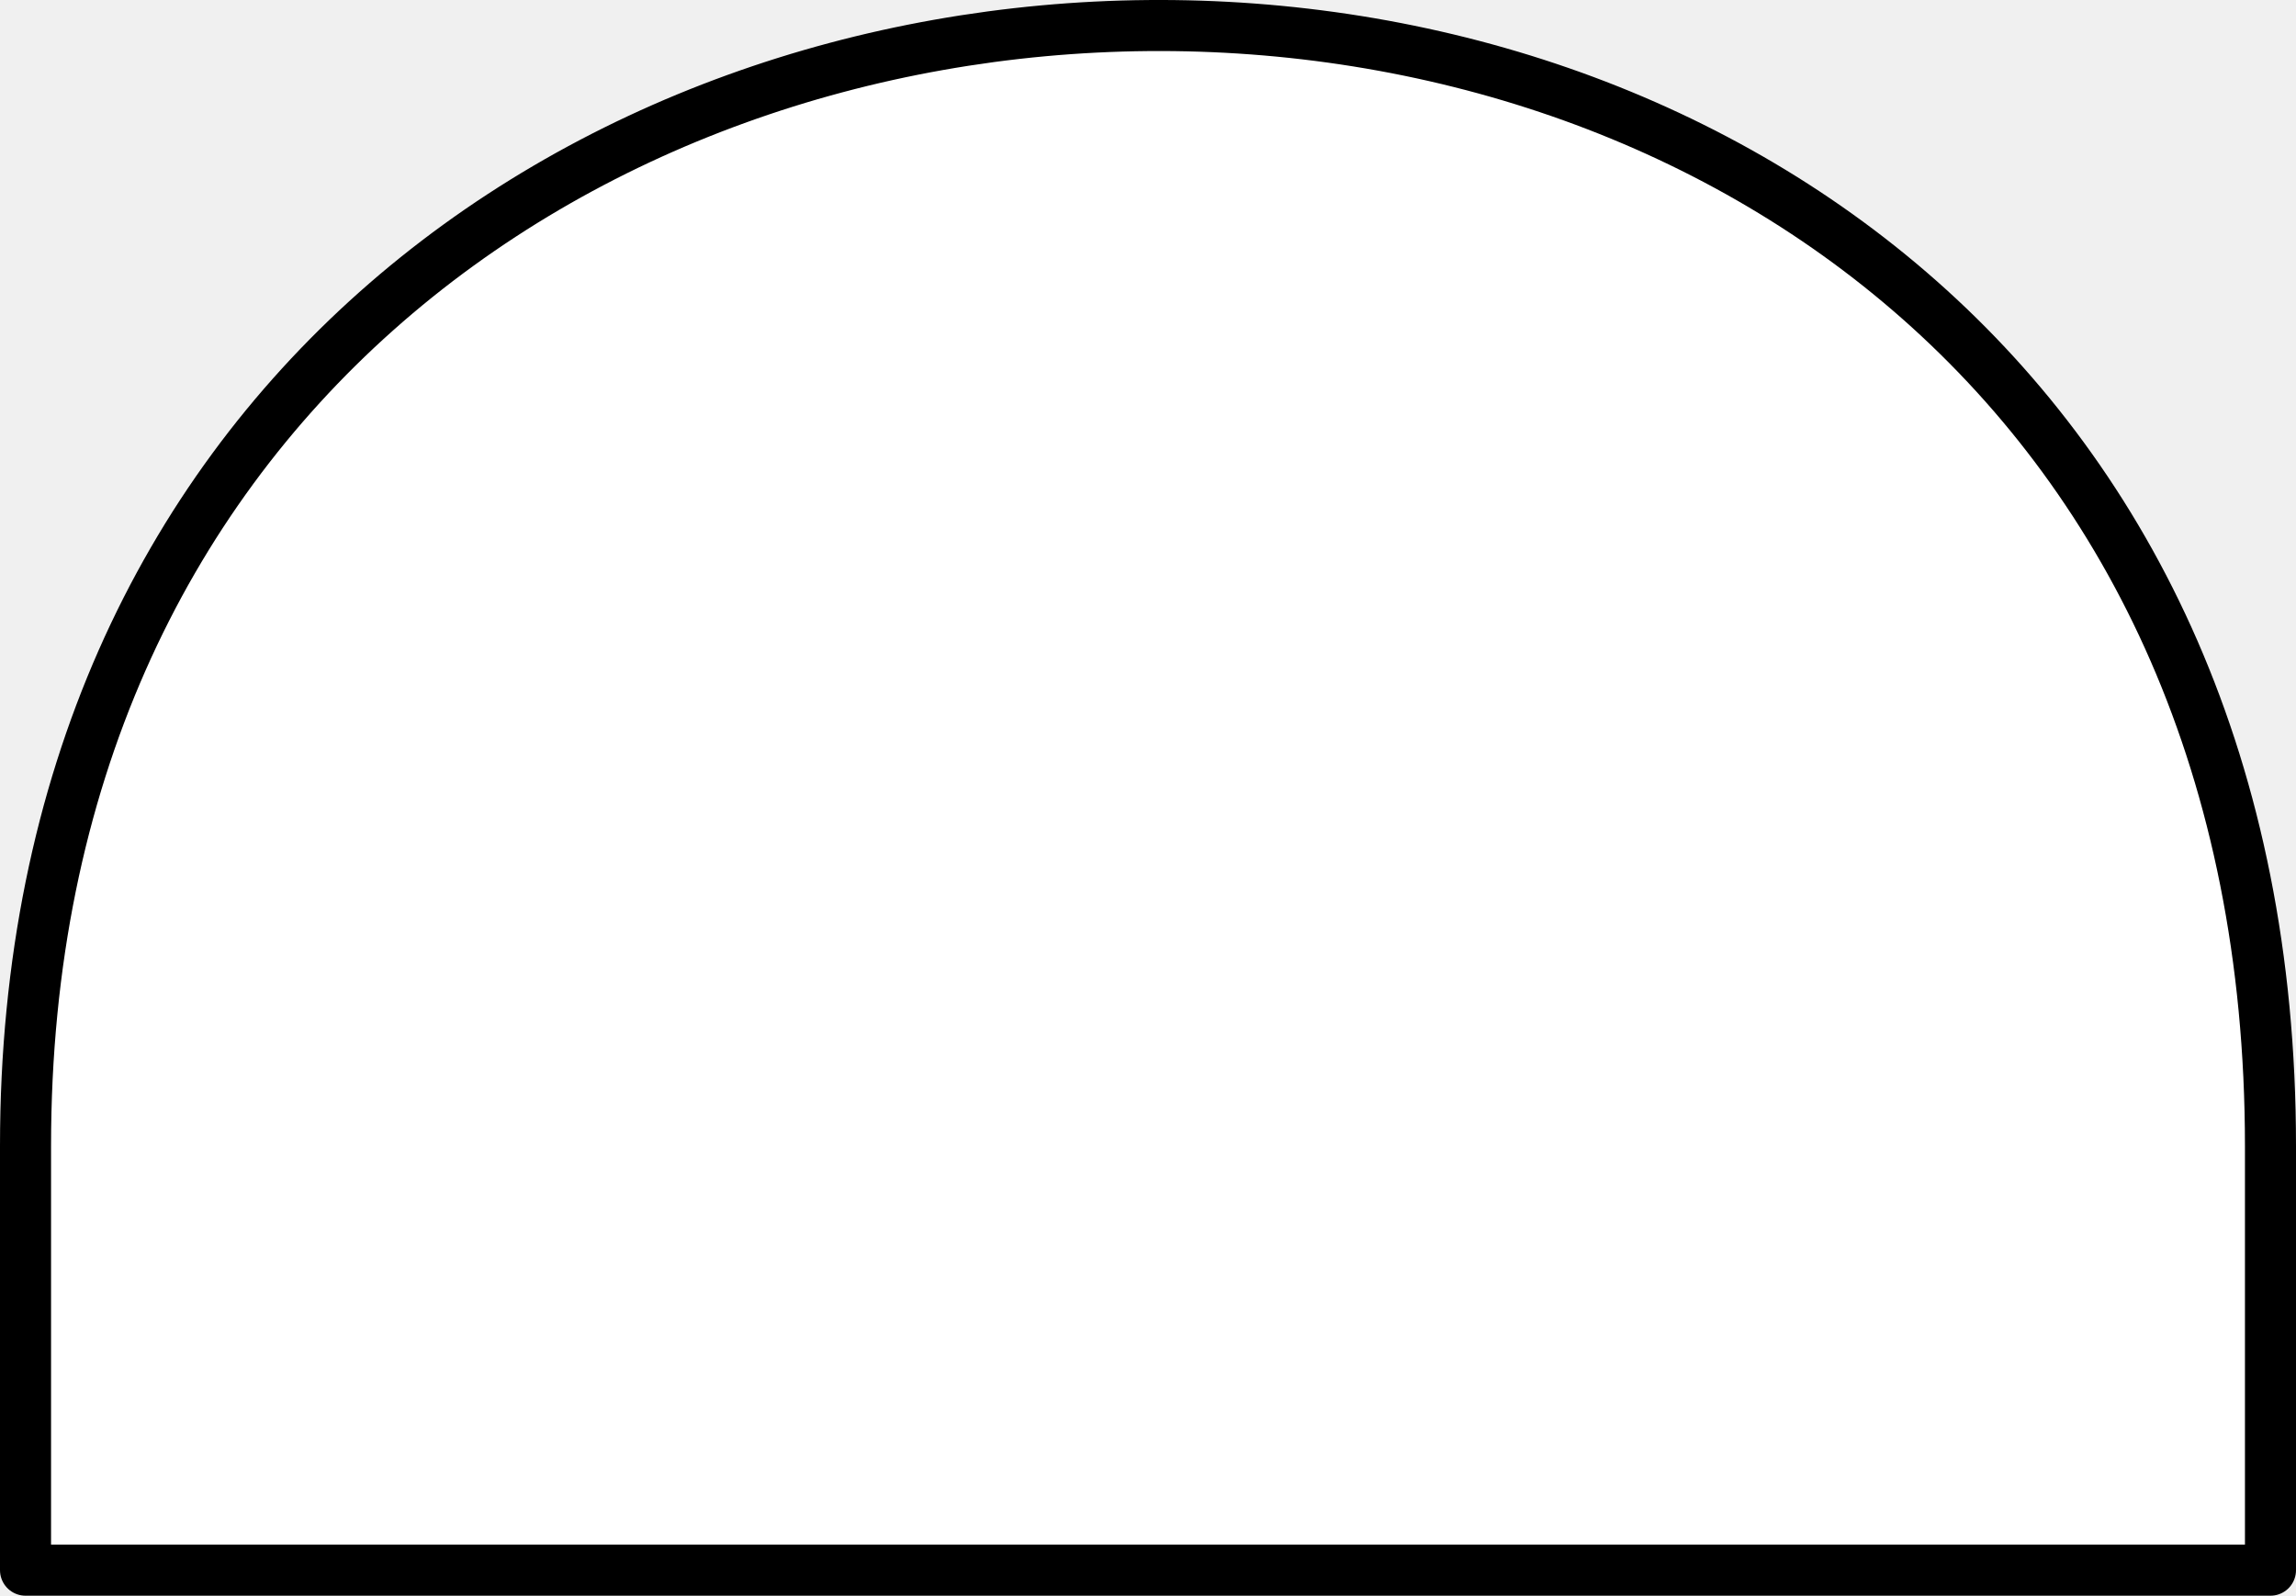
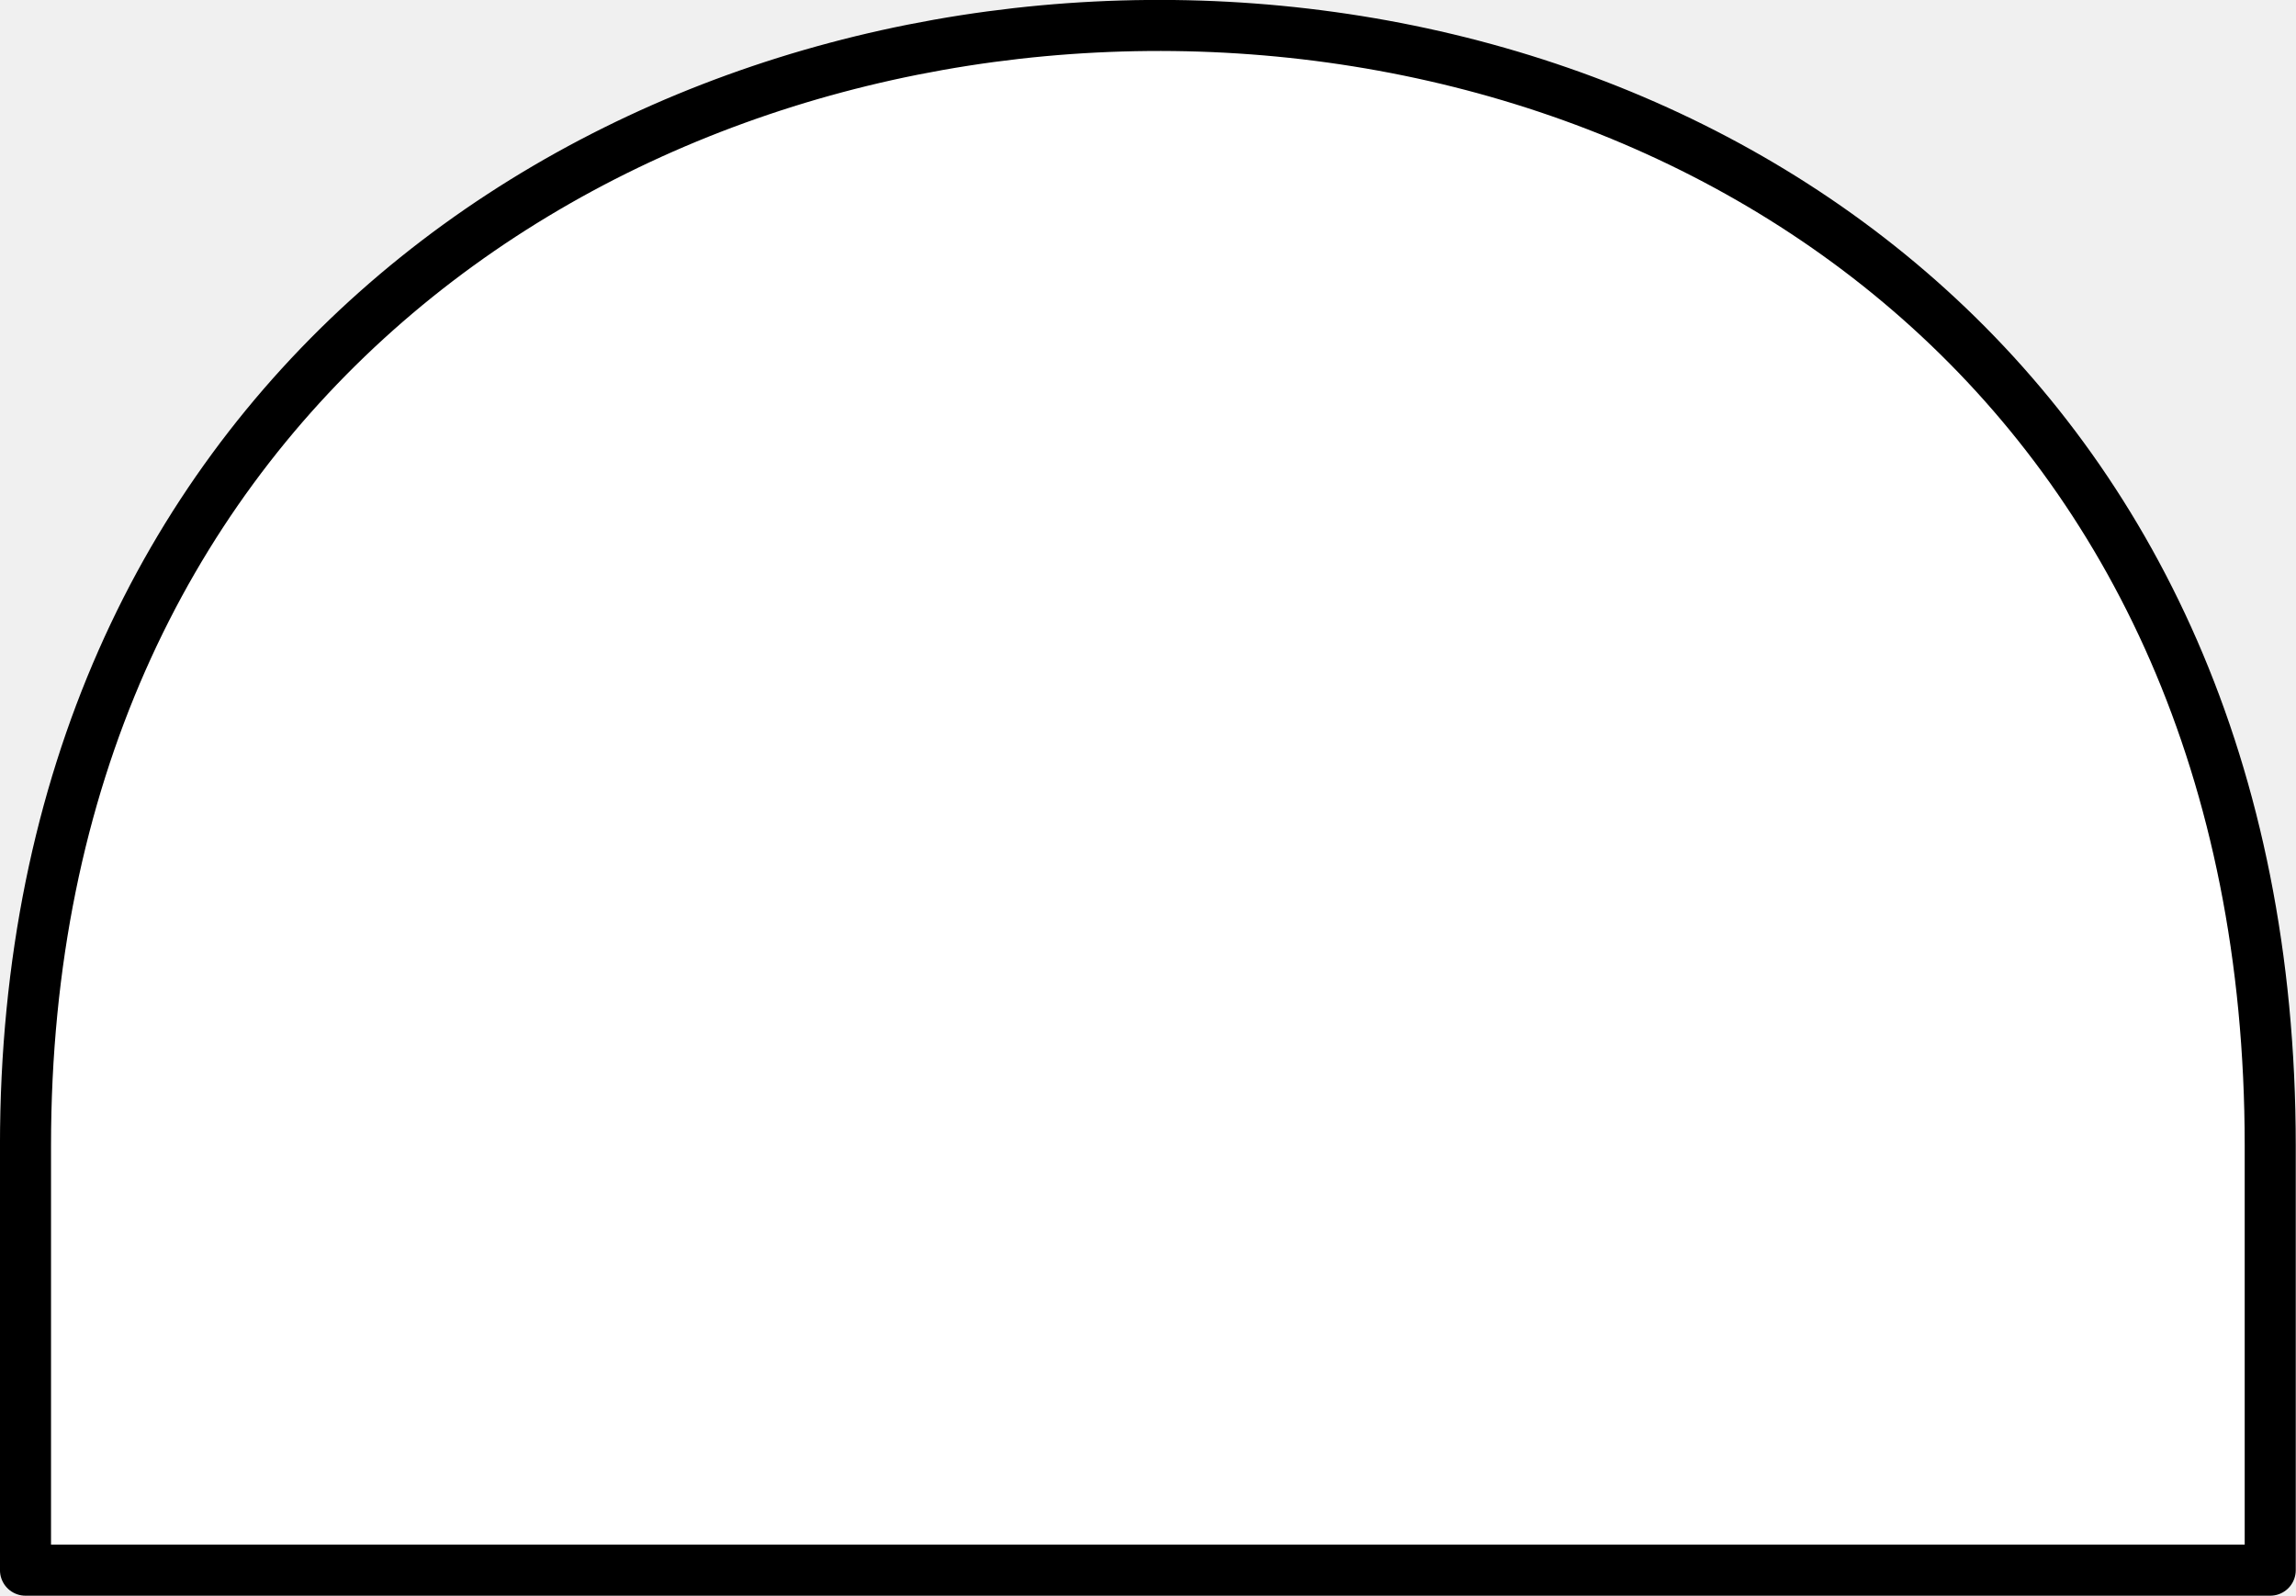
- <svg xmlns="http://www.w3.org/2000/svg" id="svg2" height="62.525" width="89.955" version="1.1">
-   <defs id="defs4" />
-   <g id="layer1" transform="translate(-167.352,-759.9406)" />
-   <g id="layer3" transform="translate(-167.352,-759.9406)" />
-   <path id="rect4334" d="m 1,44.9 c 0,-57.758 87.955,-59.305 87.955,0 l 0,16.625 -87.955,0 z" style="opacity:1;fill:#ffffff;fill-opacity:1;stroke:#000000;stroke-width:2;stroke-linecap:round;stroke-linejoin:round;stroke-miterlimit:4;stroke-dasharray:none;stroke-opacity:1" />
+ <svg xmlns="http://www.w3.org/2000/svg" width="15.826" height="11" viewBox="0 0 15.826 11">
+   <path fill-rule="nonzero" fill="rgb(100%, 100%, 100%)" fill-opacity="1" stroke-width="2" stroke-linecap="round" stroke-linejoin="round" stroke="rgb(0%, 0%, 0%)" stroke-opacity="1" stroke-miterlimit="4" d="M 0.999 44.895 C 0.999 -12.856 88.947 -14.41 88.947 44.895 L 88.947 61.526 L 0.999 61.526 Z M 0.999 44.895 " transform="matrix(0.175929, 0, 0, 0.175929, 0, 0)" />
</svg>
